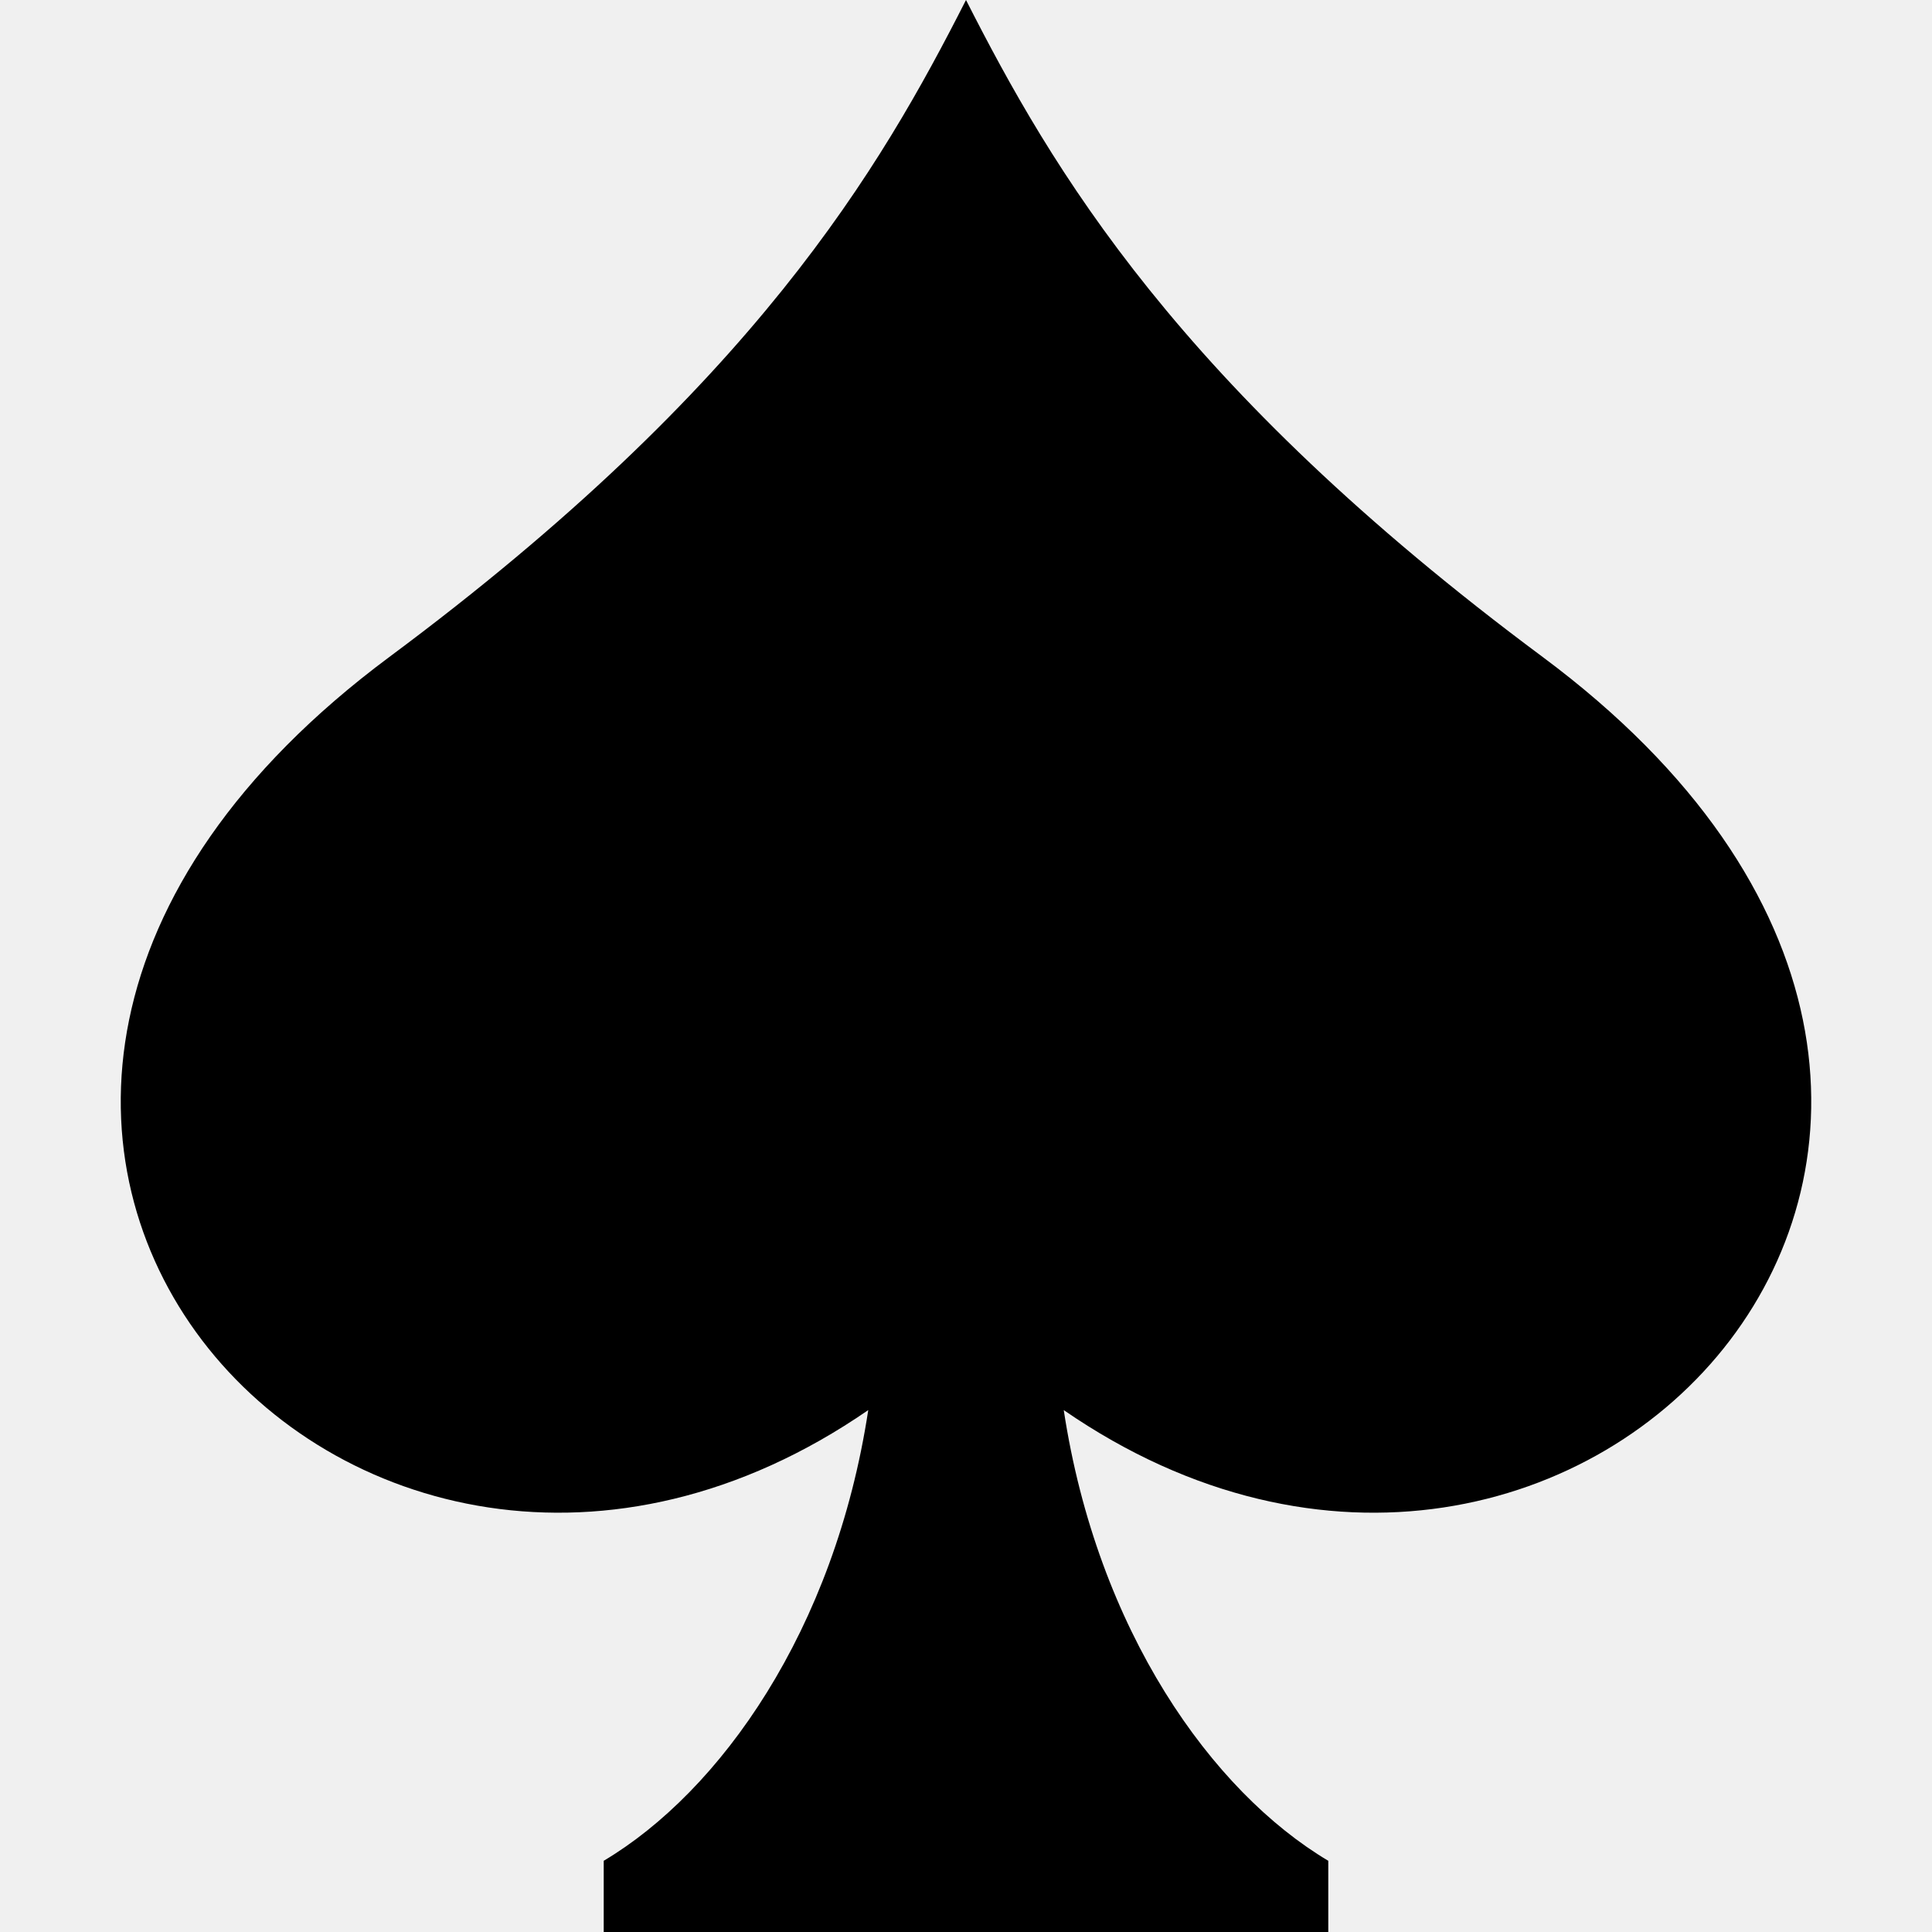
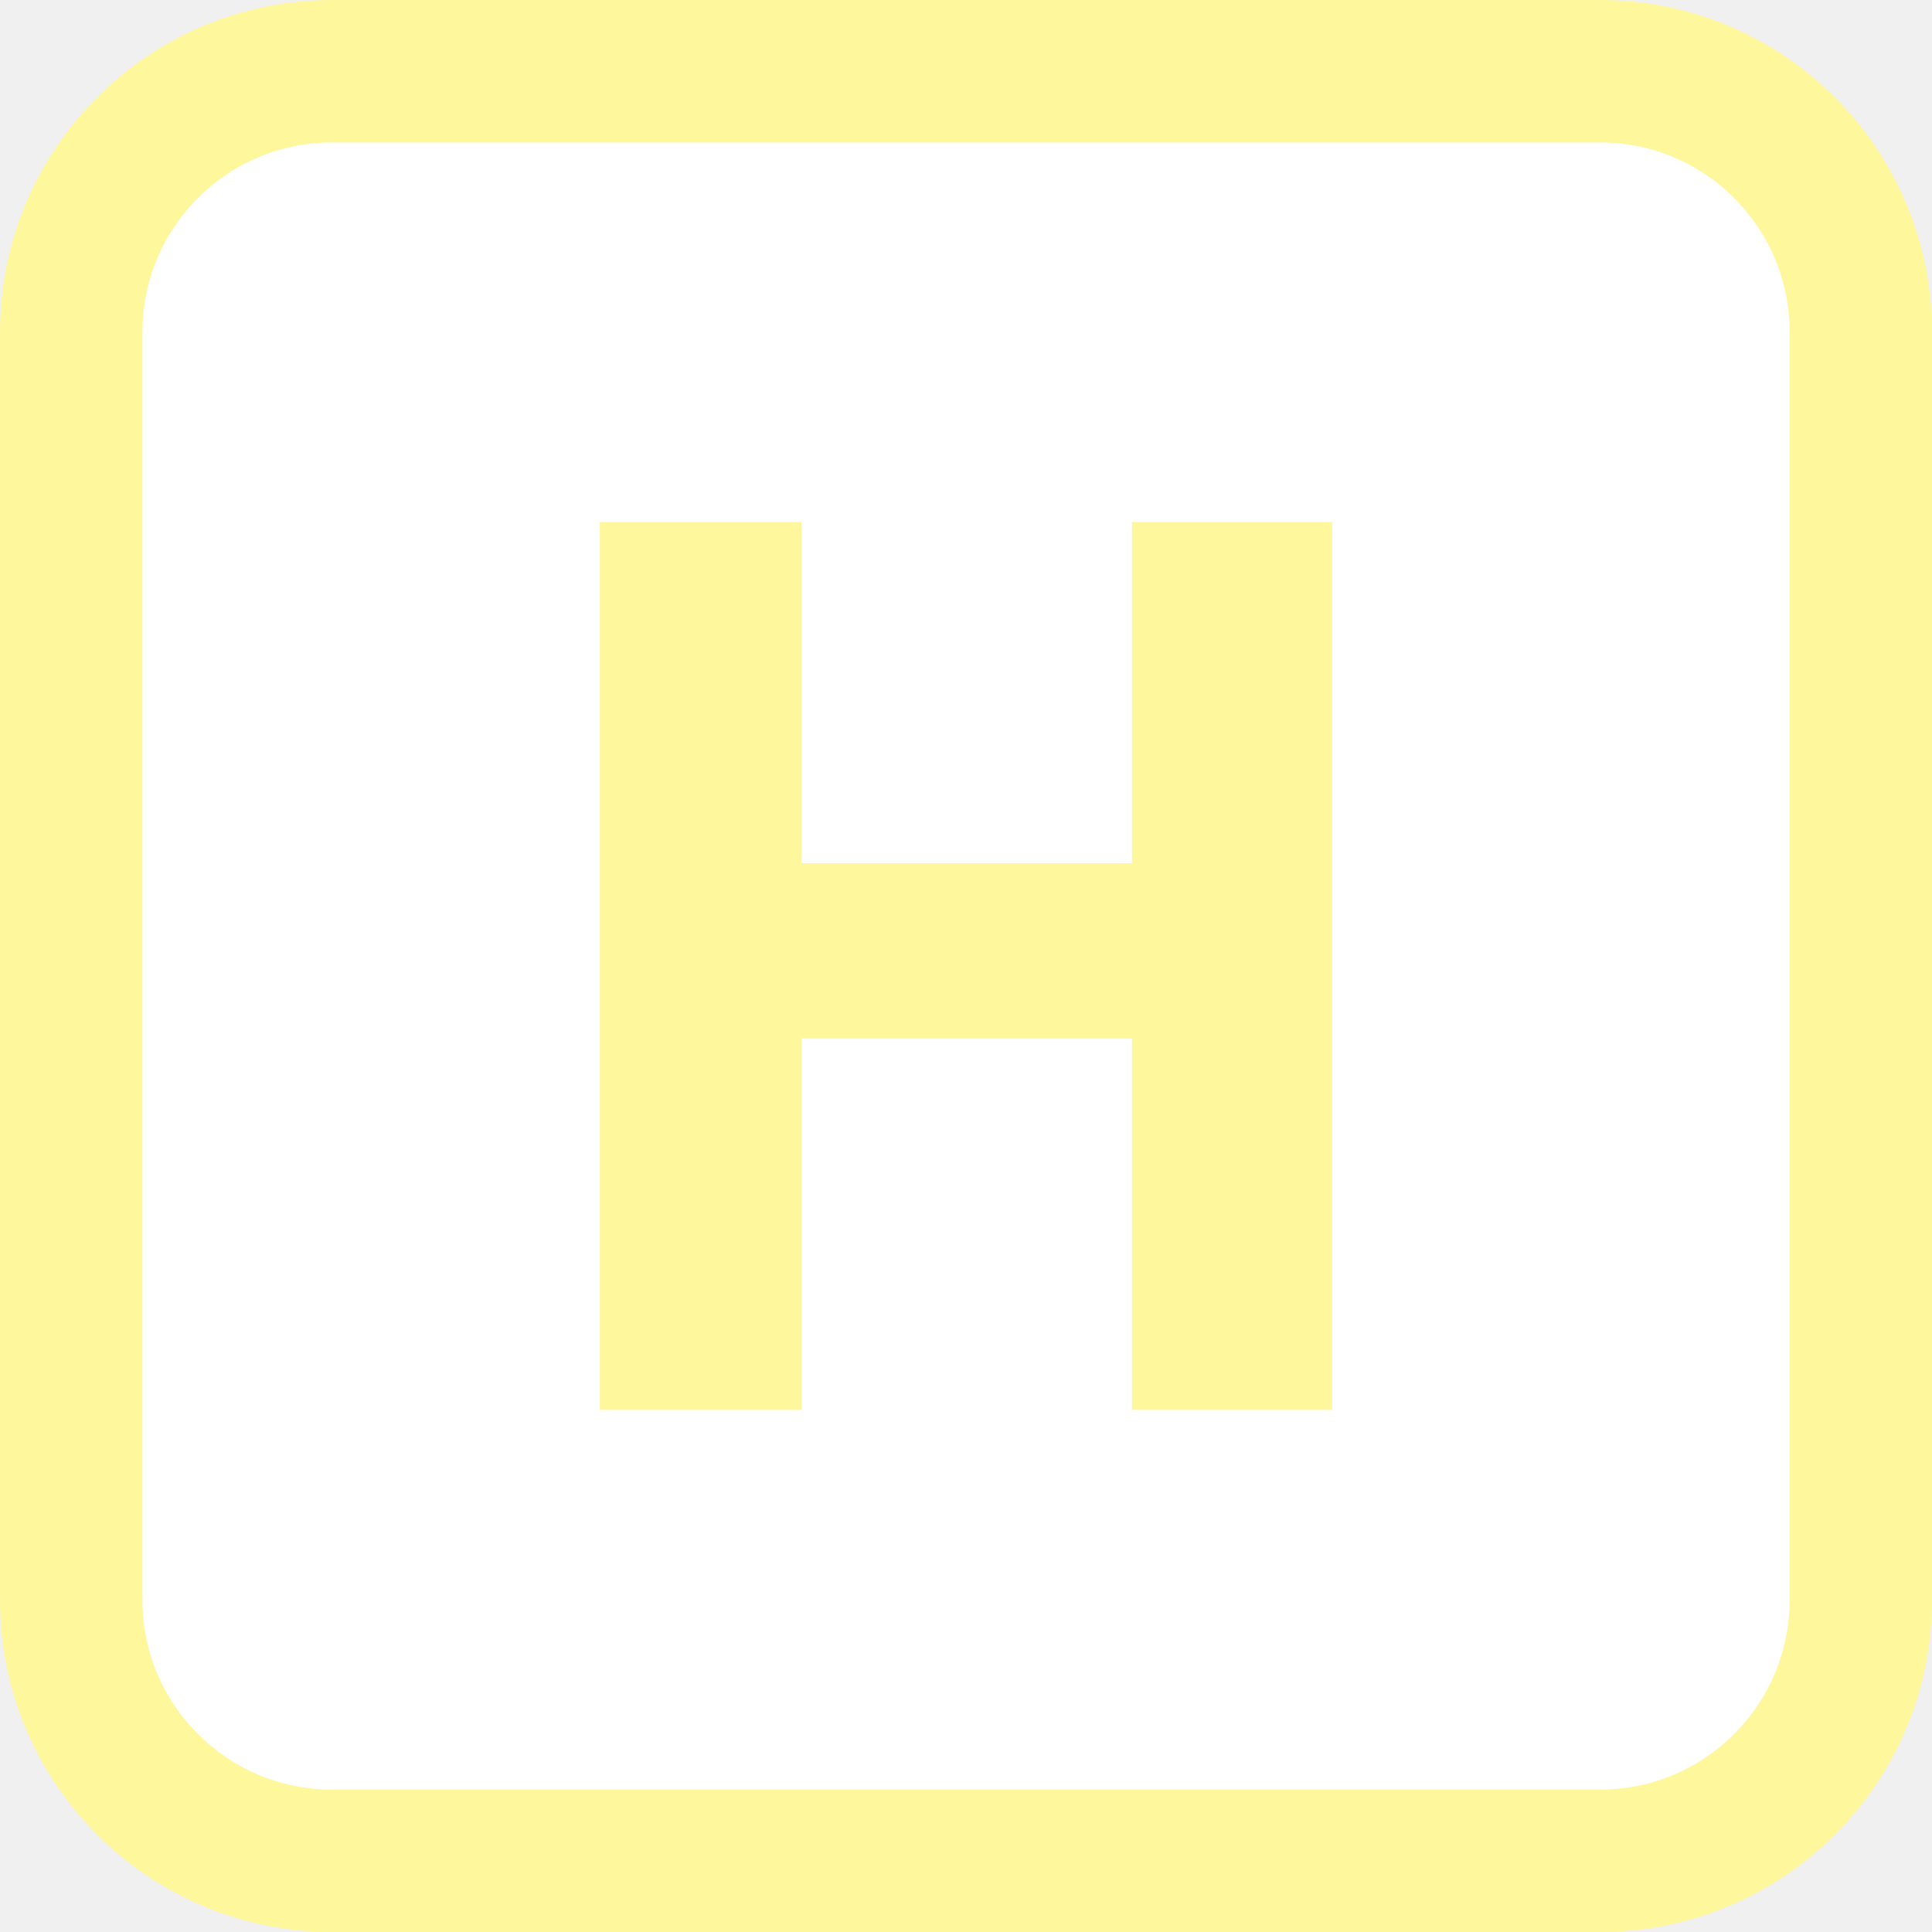
- <svg xmlns="http://www.w3.org/2000/svg" version="1.1" id="Capa_1" x="0px" y="0px" width="512px" height="512px" viewBox="0 0 512 512" enable-background="new 0 0 512 512" xml:space="preserve">
-   <path d="M408.785,174.075C312.002,102.146,278.652,44.566,256.002,0.001l0,0C256,0.001,256,0,256,0v0.001  c-22.648,44.565-56,102.146-152.783,174.074c-165.018,122.643-9.688,293.834,126.879,199.612  c-8.898,58.465-39.265,101.086-70.104,119.44V512H256h96.008v-18.87c-30.841-18.354-61.205-60.977-70.105-119.442  C418.47,467.911,573.802,296.718,408.785,174.075z" />
+ <svg xmlns="http://www.w3.org/2000/svg" width="110" height="110">
+   <g>
+     <g id="layer1">
+       <rect id="rect5674" width="101.891" height="101.891" x="4.055" y="4.055" ry="14.847" stroke-dashoffset="0" stroke-miterlimit="4" stroke-width="8.109" stroke="#FEF79C" fill-rule="nonzero" fill="#ffffff" />
+       <path id="text2624" d="m34.15,29.725l0,50.549l11.475,0l0,-21.15l18.825,0l0,21.15l11.4,0l0,-50.549l-11.4,0l0,19.425l-18.825,0l0,-19.425l-11.475,0z" stroke-width="1px" fill="#FEF79C" />
+     </g>
+   </g>
</svg>
